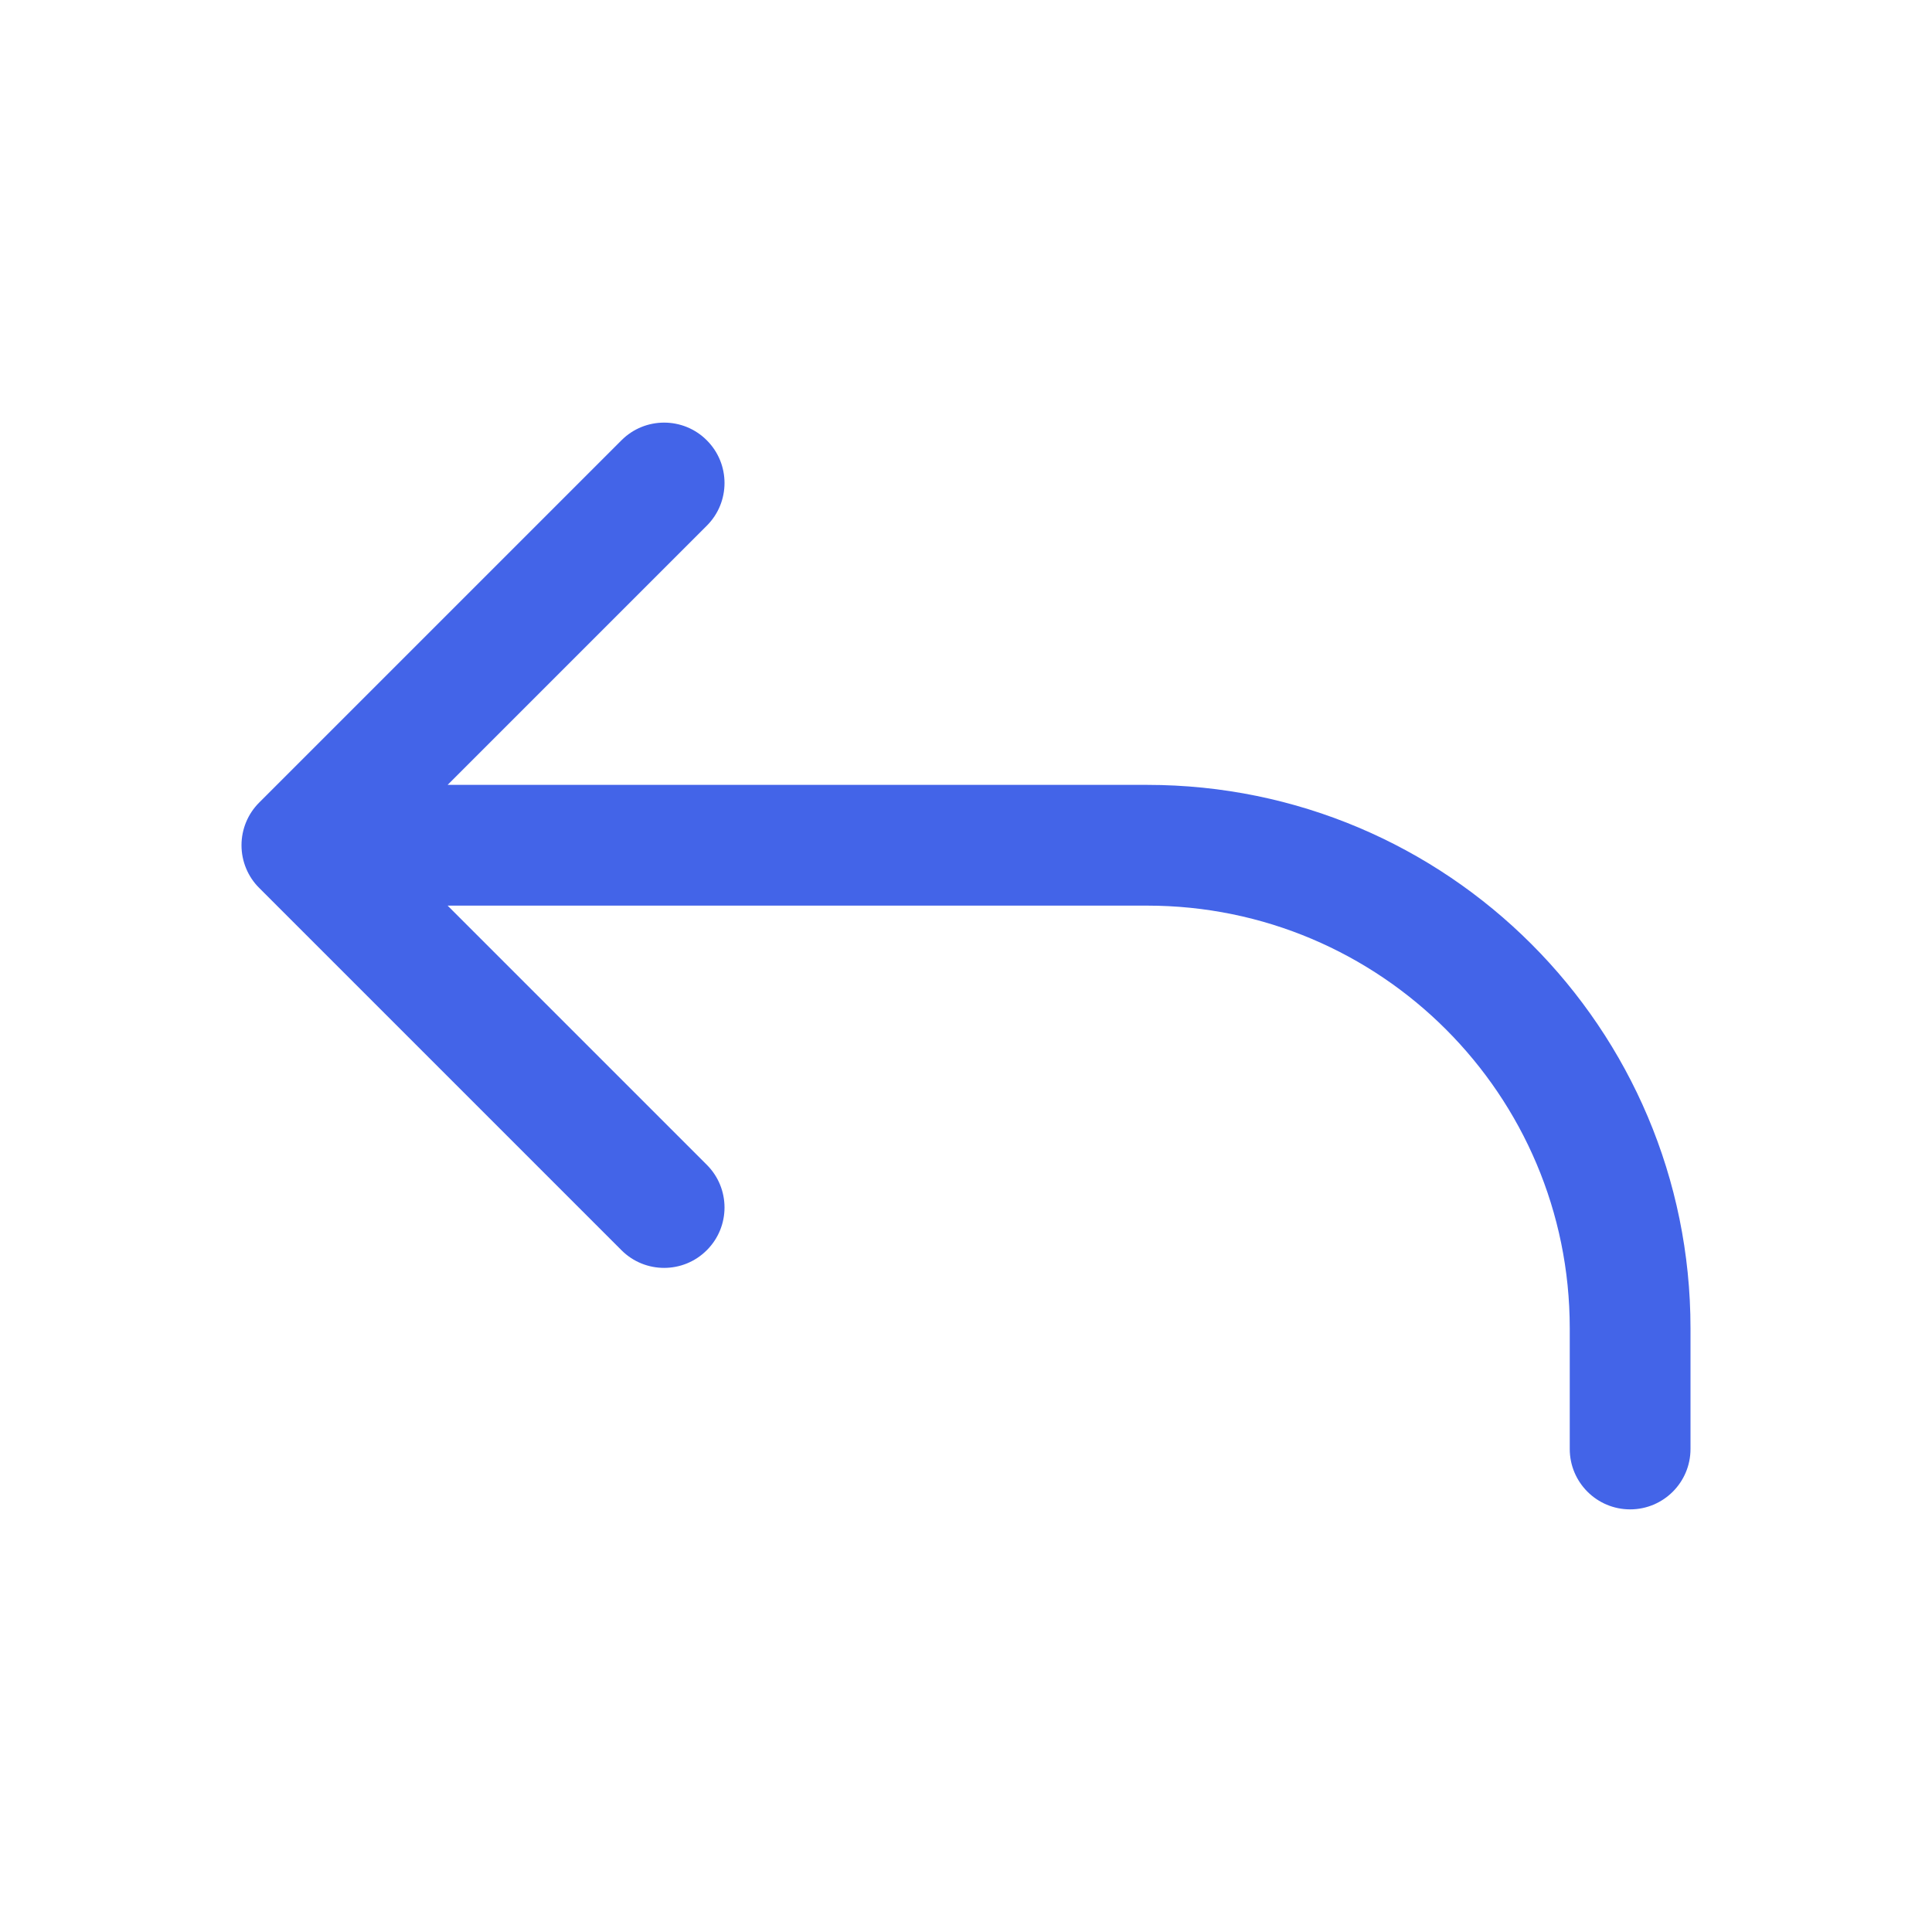
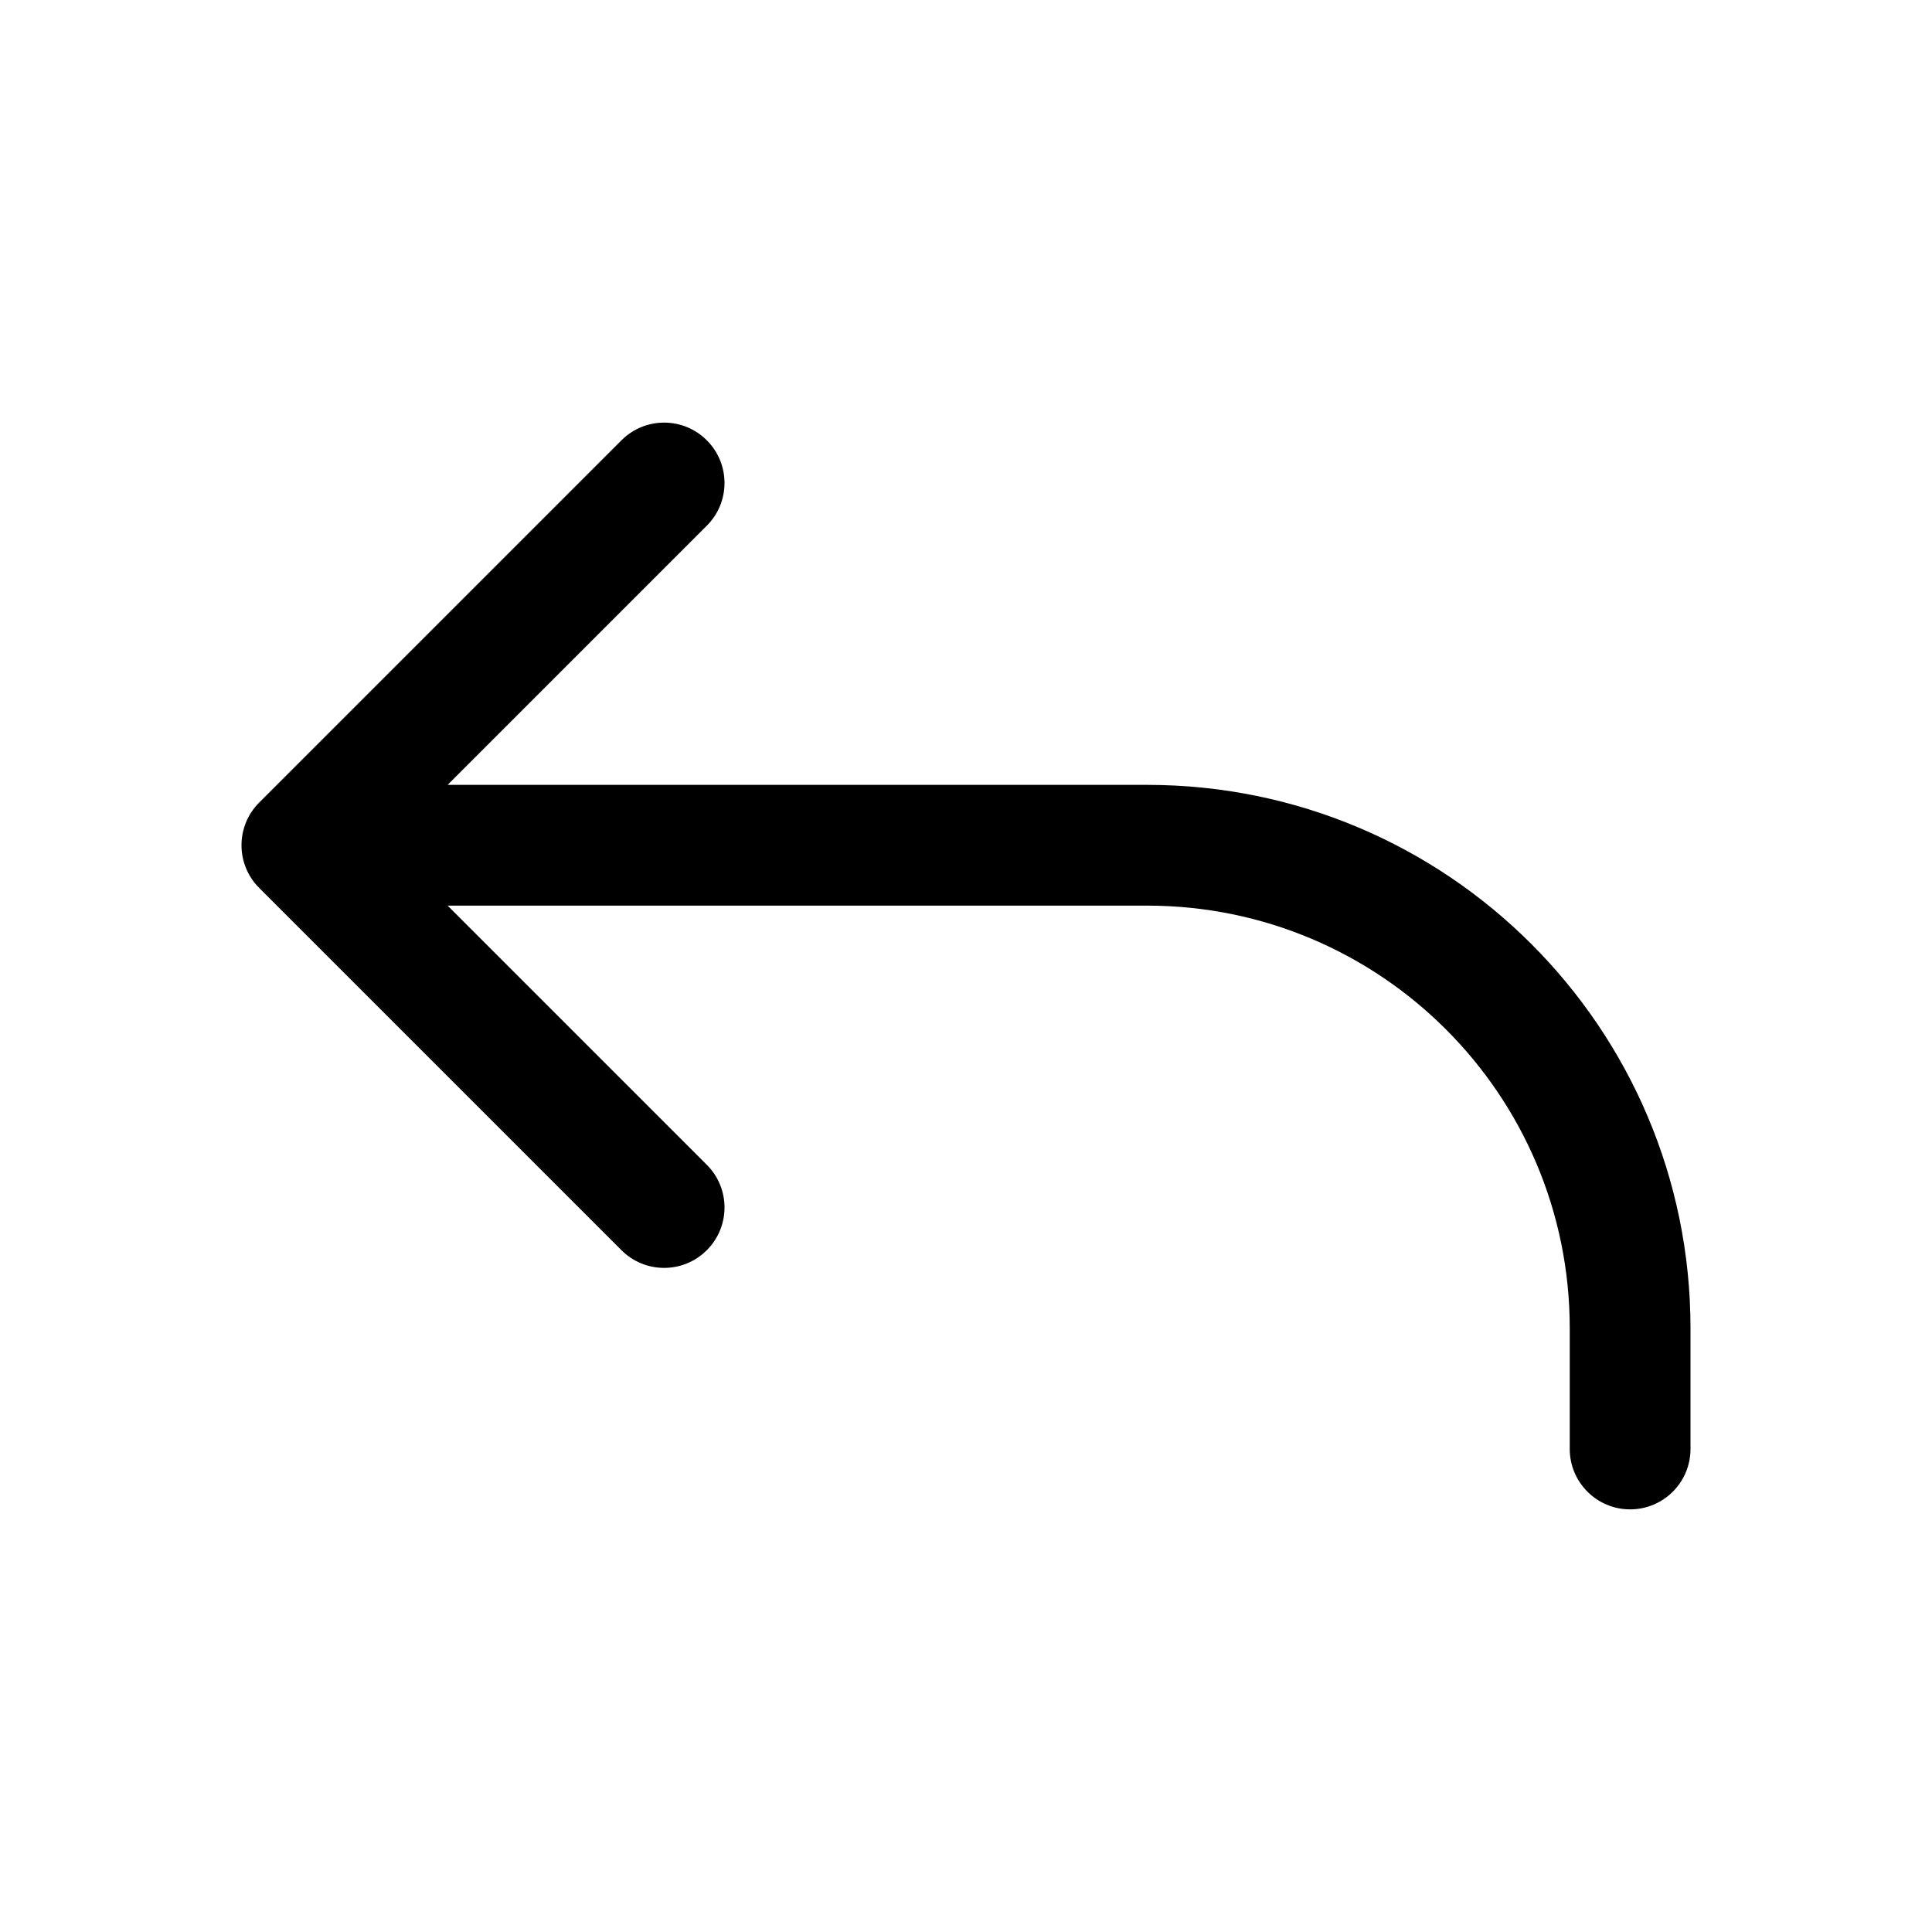
<svg xmlns="http://www.w3.org/2000/svg" width="32" height="32" viewBox="0 0 32 32" fill="none">
-   <path fill-rule="evenodd" clip-rule="evenodd" d="M11.707 7.293C12.098 7.683 12.098 8.317 11.707 8.707L7.414 13L19 13C23.971 13 28 17.029 28 22V24C28 24.552 27.552 25 27 25C26.448 25 26 24.552 26 24V22C26 18.134 22.866 15 19 15L7.414 15L11.707 19.293C12.098 19.683 12.098 20.317 11.707 20.707C11.317 21.098 10.683 21.098 10.293 20.707L4.293 14.707C4.105 14.52 4 14.265 4 14C4 13.735 4.105 13.48 4.293 13.293L10.293 7.293C10.683 6.902 11.317 6.902 11.707 7.293Z" fill="#4364E8" />
+   <path fill-rule="evenodd" clip-rule="evenodd" d="M11.707 7.293C12.098 7.683 12.098 8.317 11.707 8.707L7.414 13L19 13C23.971 13 28 17.029 28 22V24C28 24.552 27.552 25 27 25C26.448 25 26 24.552 26 24V22C26 18.134 22.866 15 19 15L7.414 15L11.707 19.293C12.098 19.683 12.098 20.317 11.707 20.707C11.317 21.098 10.683 21.098 10.293 20.707L4.293 14.707C4.105 14.52 4 14.265 4 14C4 13.735 4.105 13.48 4.293 13.293L10.293 7.293C10.683 6.902 11.317 6.902 11.707 7.293Z" fill="#000000" />
</svg>
